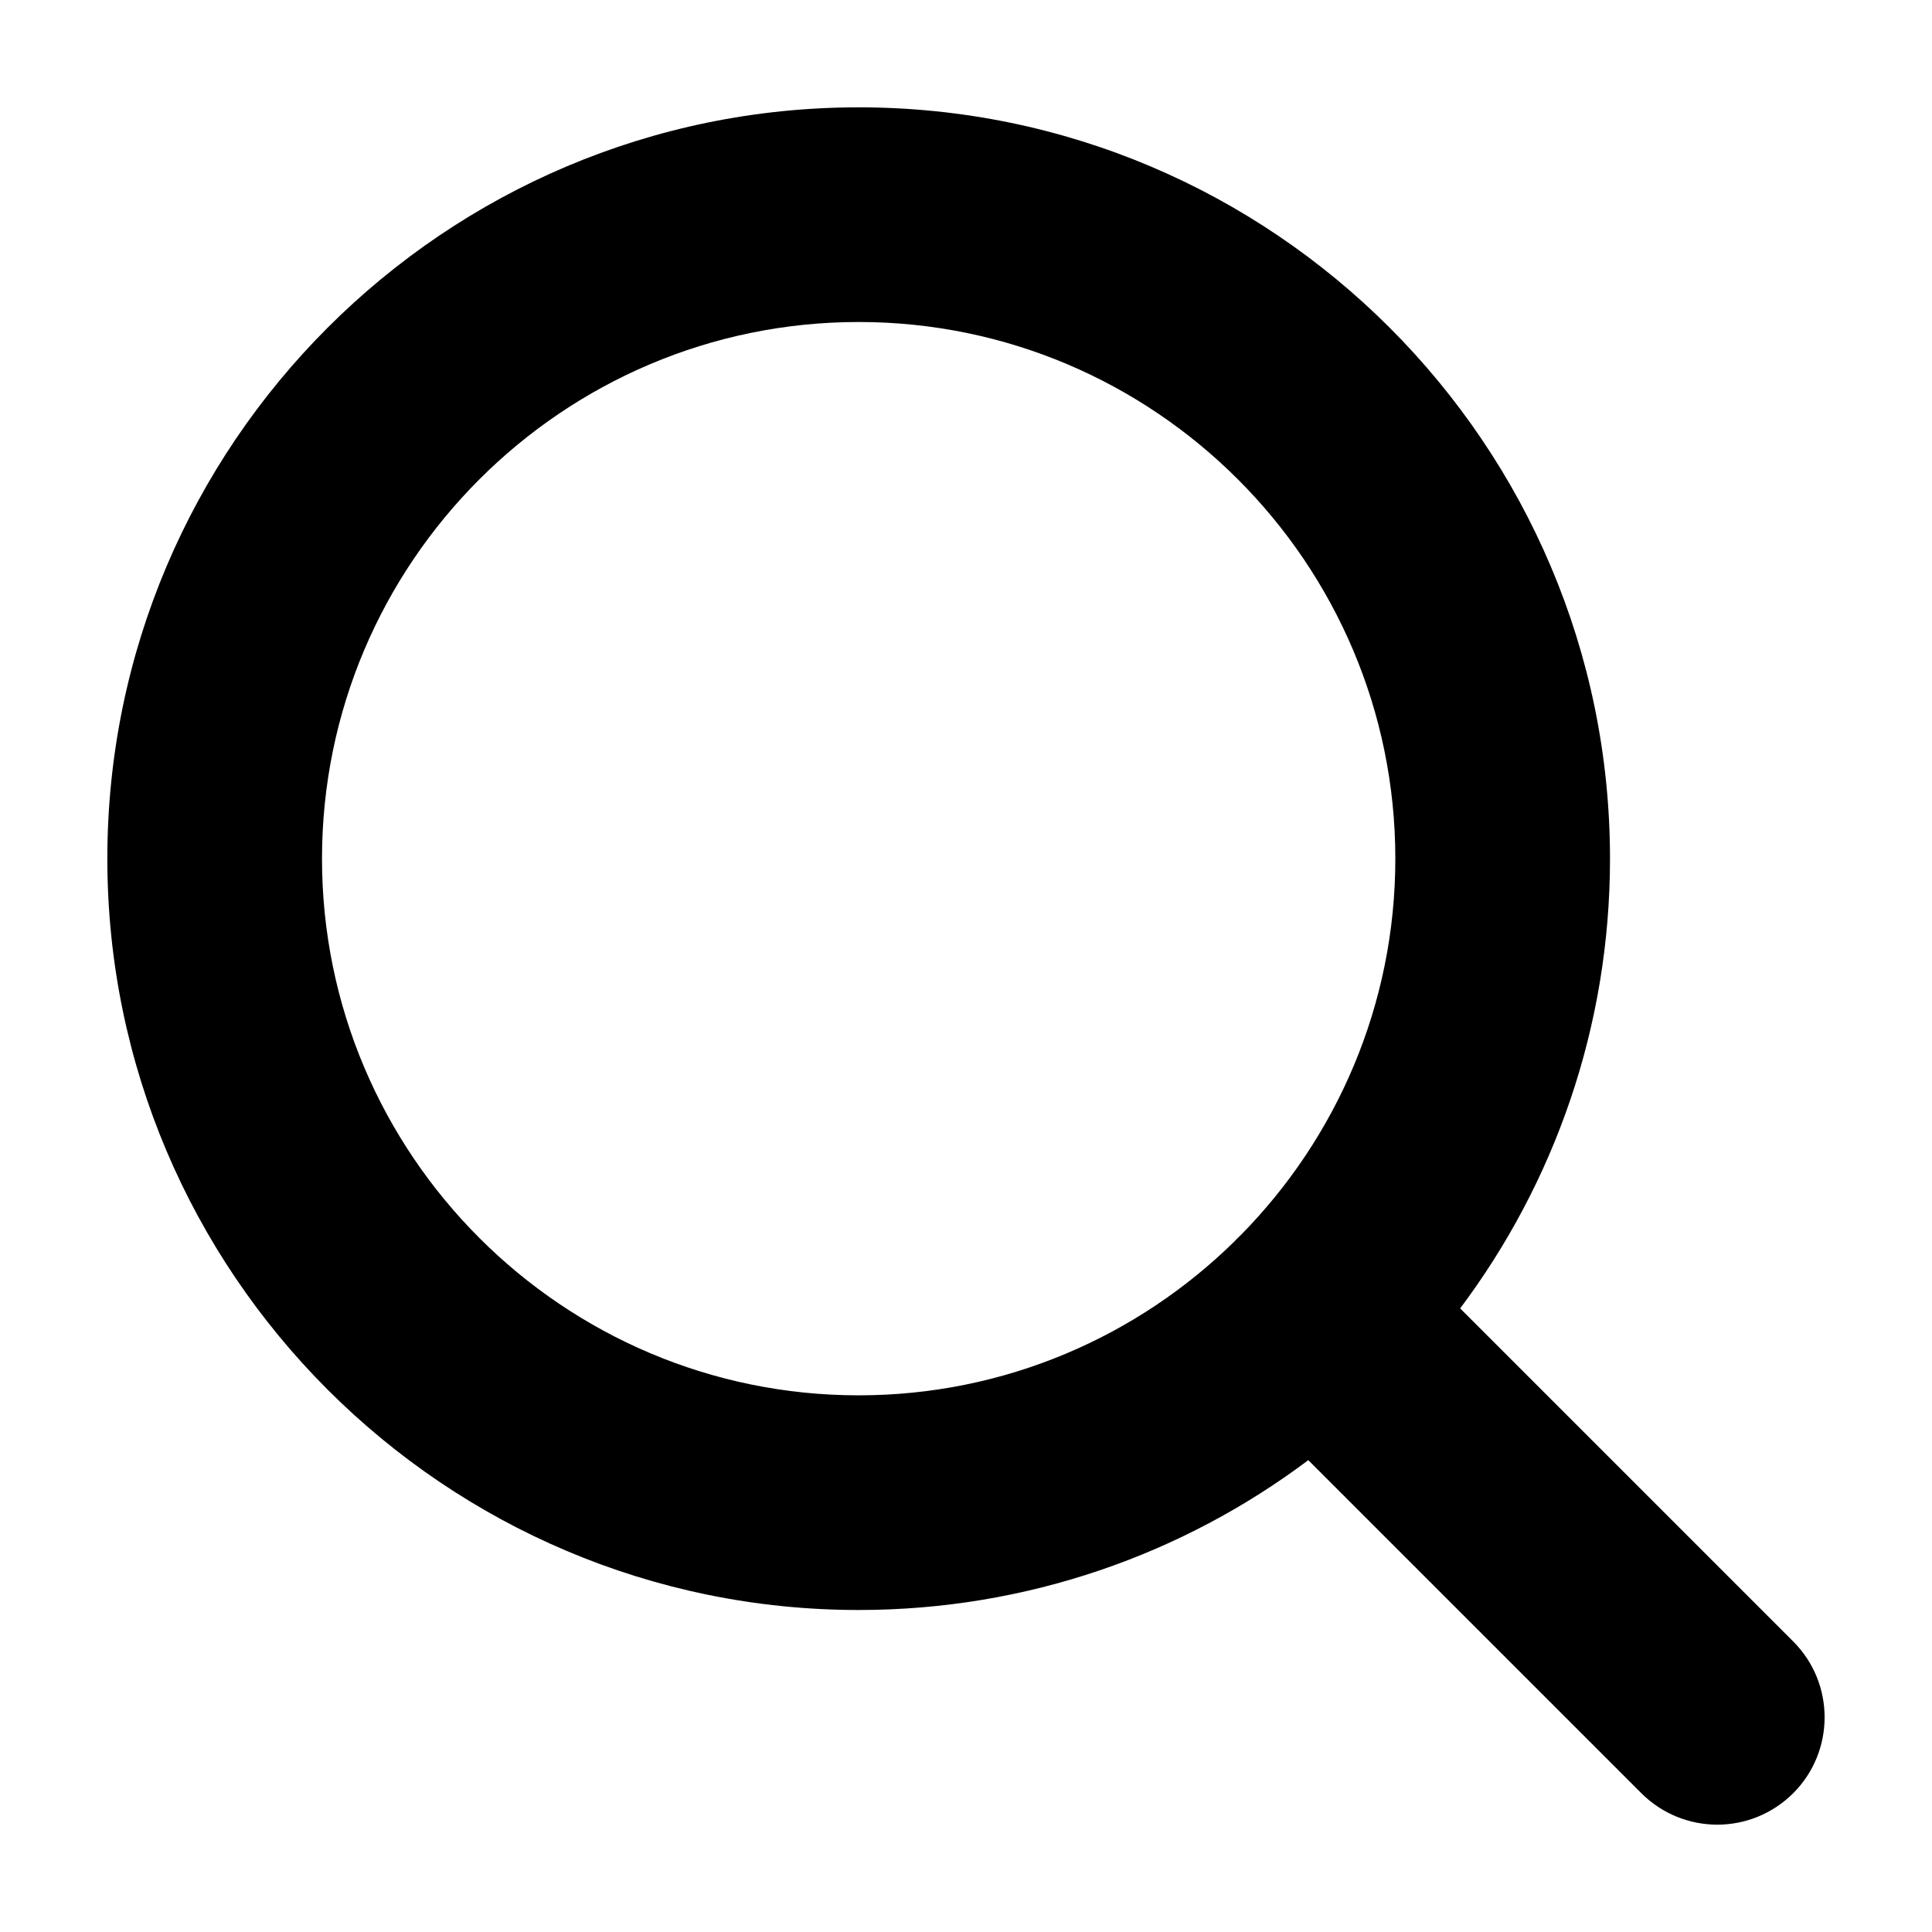
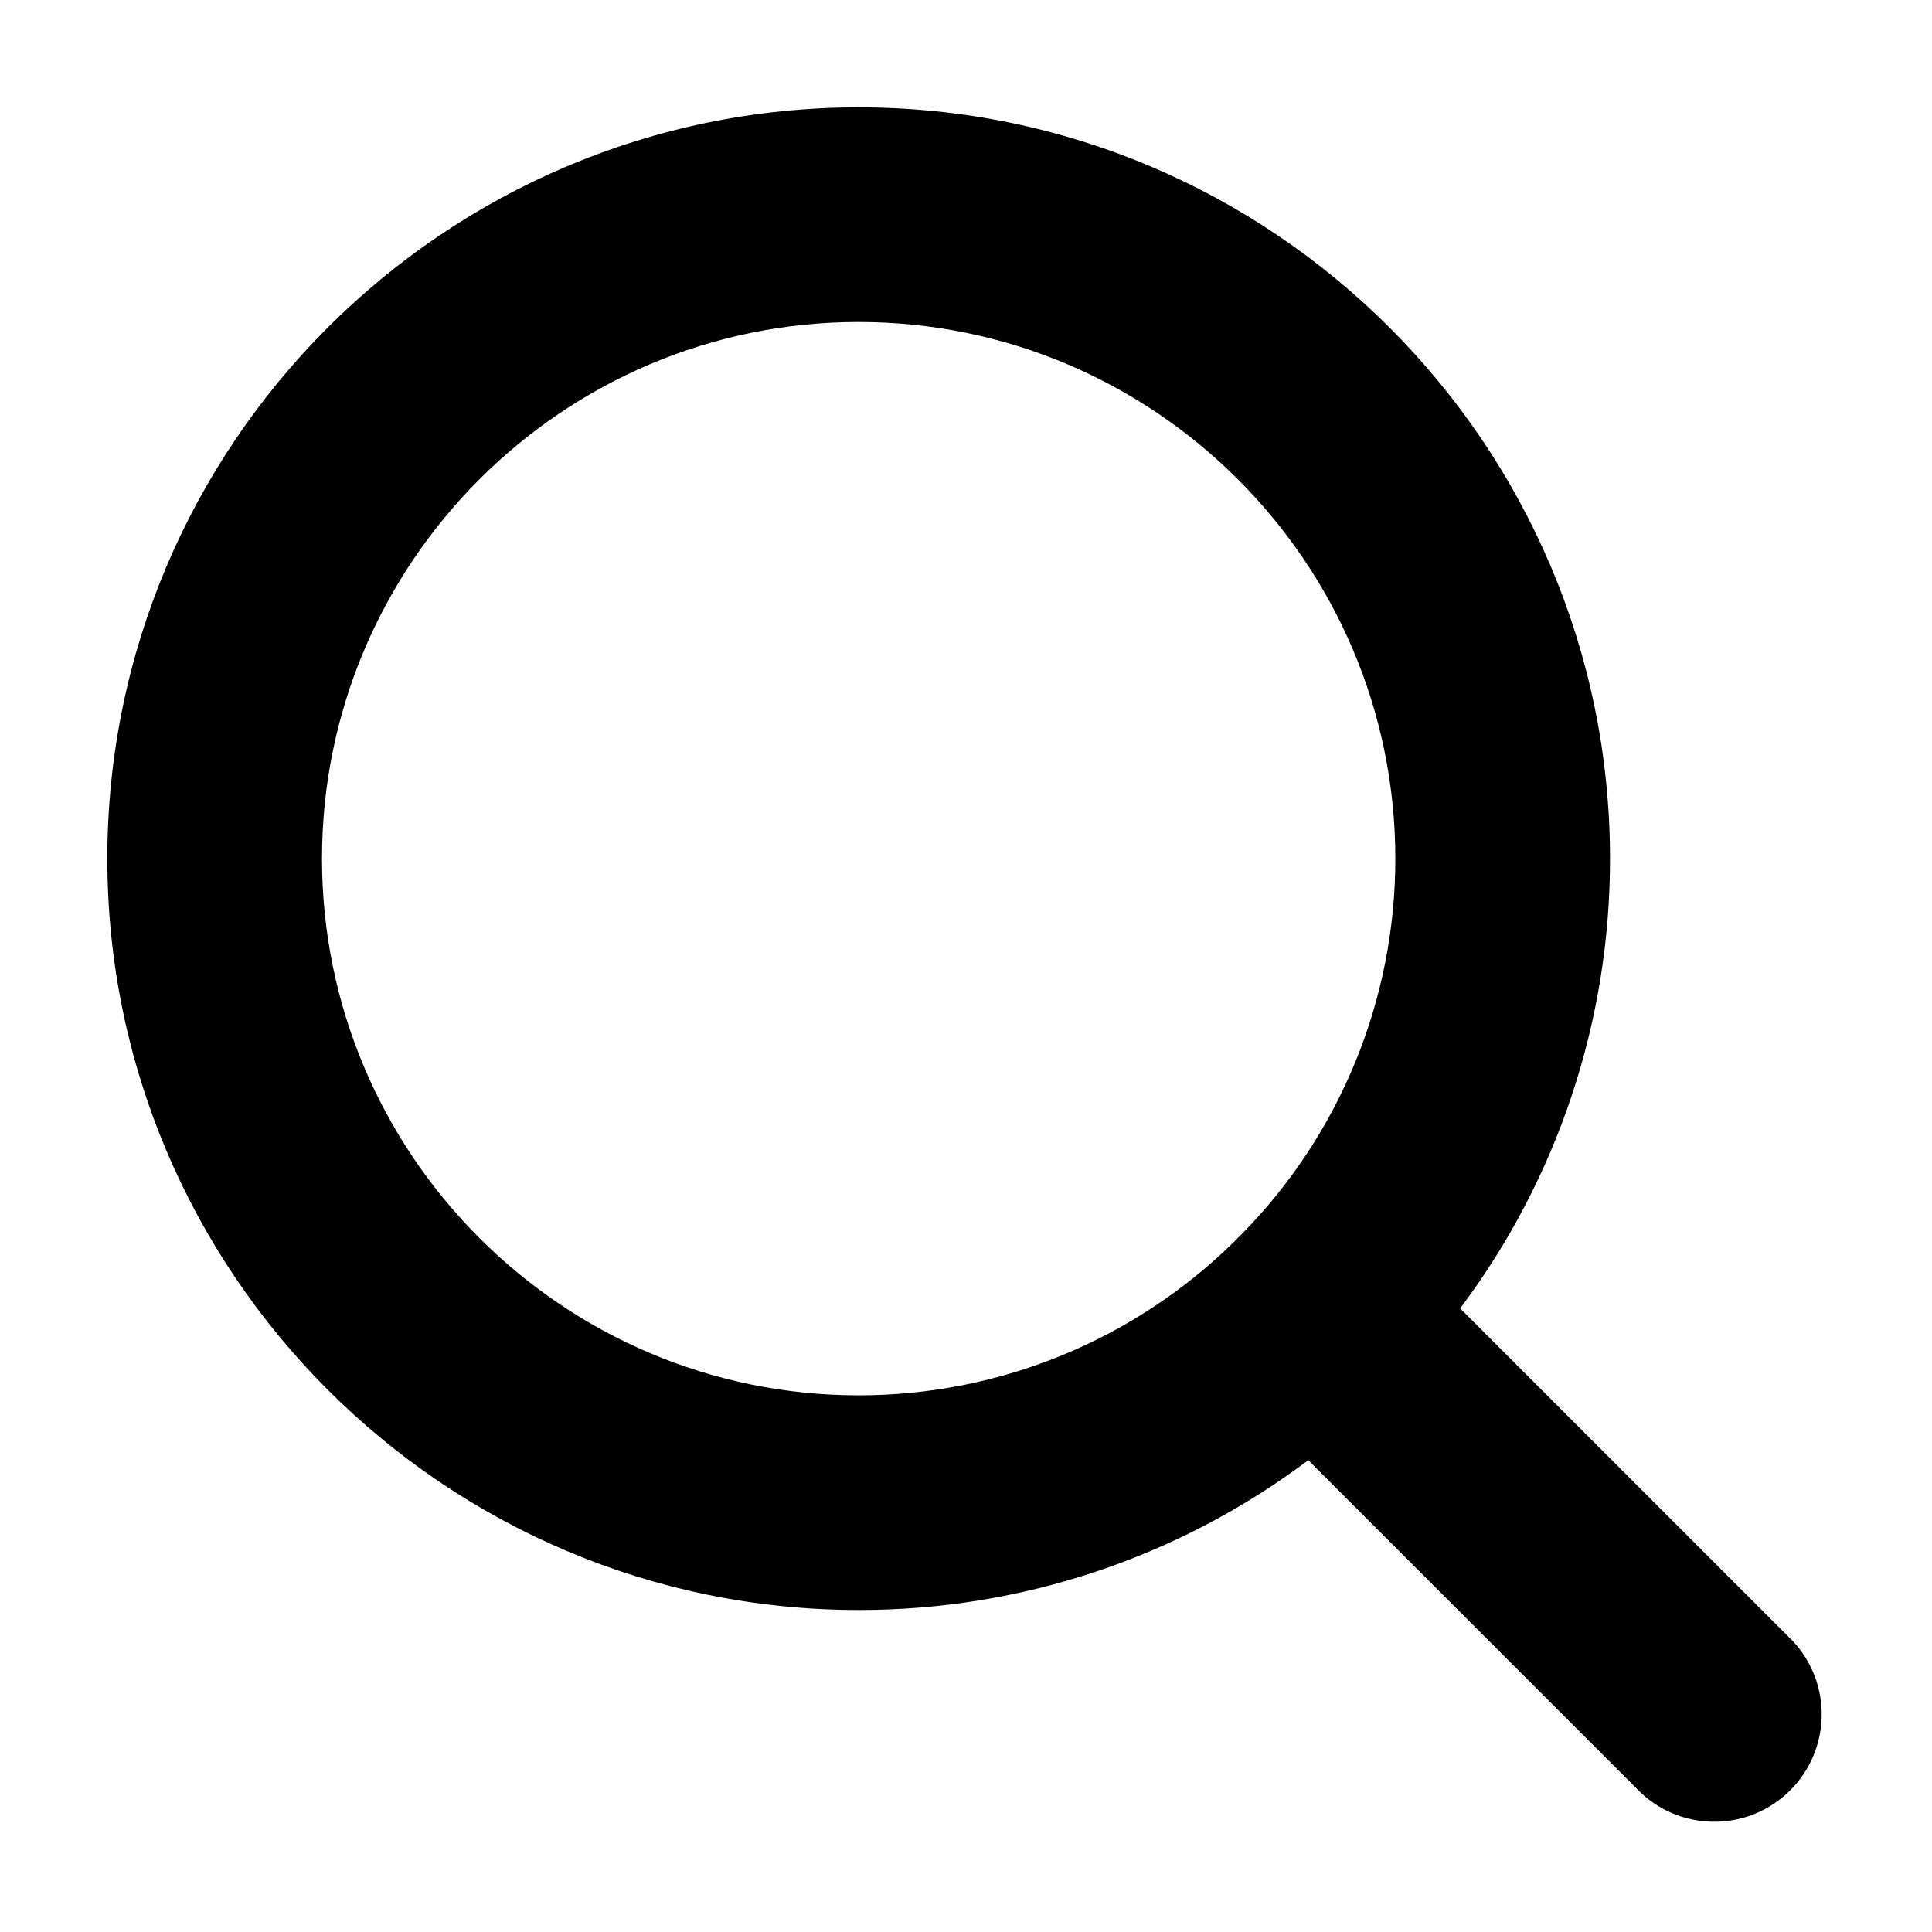
- <svg xmlns="http://www.w3.org/2000/svg" width="18px" height="18px" viewBox="0 0 18 18" version="1.1">
-   <defs />
-   <g id="search" stroke="none" stroke-width="1" fill="none" fill-rule="evenodd">
-     <path d="M11.563,11.504 C11.553,11.514 11.542,11.524 11.533,11.533 C11.522,11.543 11.513,11.553 11.503,11.564 C10.601,12.451 9.363,13 8,13 C5.243,13 3,10.757 3,8 C3,5.243 5.243,3 8,3 C10.756,3 13,5.243 13,8 C13,9.363 12.451,10.602 11.563,11.504 M16.707,15.293 L13.604,12.19 C14.48,11.022 15,9.57 15,8 C15,4.141 11.859,1 8,1 C4.14,1 1,4.141 1,8 C1,11.859 4.14,15 8,15 C9.569,15 11.021,14.481 12.189,13.604 L15.292,16.707 C15.488,16.902 15.744,17 16,17 C16.255,17 16.511,16.902 16.707,16.707 C17.097,16.316 17.097,15.684 16.707,15.293" id="Fill-1" fill="#000000" />
-   </g>
+ <svg xmlns="http://www.w3.org/2000/svg" viewBox="0 0 18 18">
+   <path d="M11.563 11.504l-.03.029-.03.031A4.984 4.984 0 0 1 8 13c-2.757 0-5-2.243-5-5s2.243-5 5-5c2.756 0 5 2.243 5 5a4.983 4.983 0 0 1-1.437 3.504m5.144 3.789l-3.103-3.103A6.963 6.963 0 0 0 15 8c0-3.859-3.141-7-7-7-3.86 0-7 3.141-7 7s3.14 7 7 7a6.956 6.956 0 0 0 4.189-1.396l3.103 3.103a1.001 1.001 0 0 0 1.415-1.414" fill="#000" fill-rule="evenodd" />
</svg>
